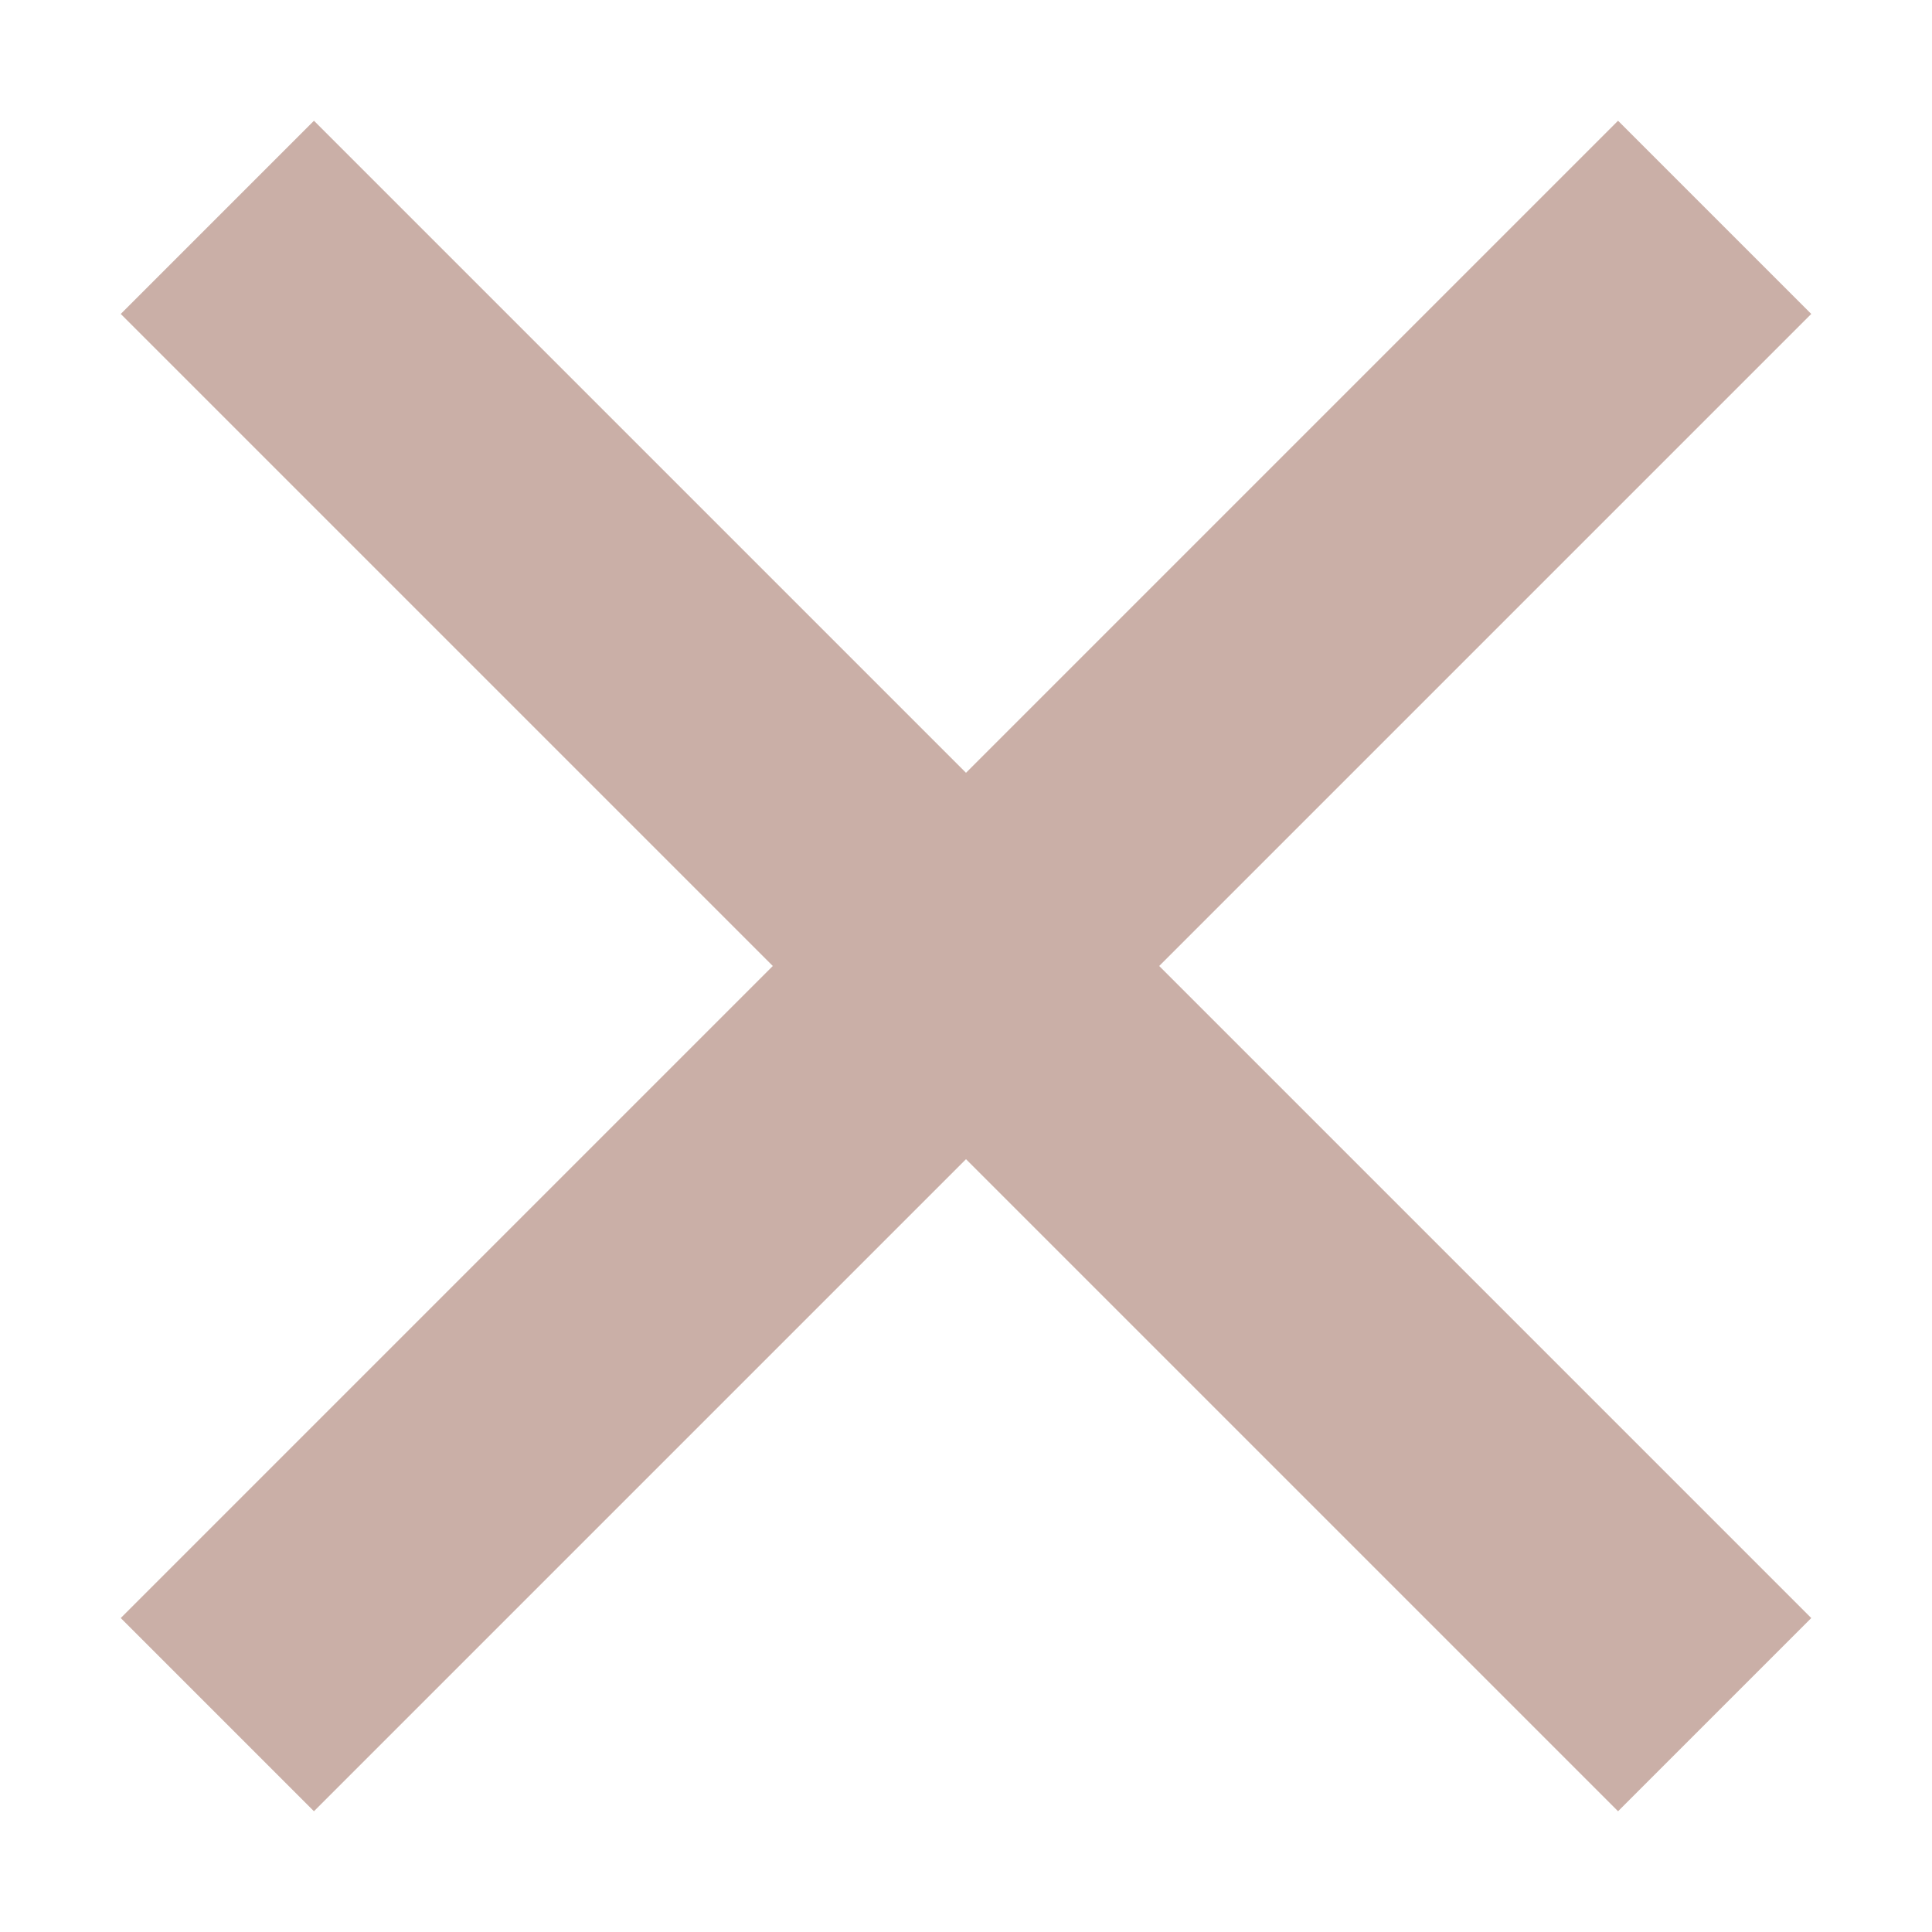
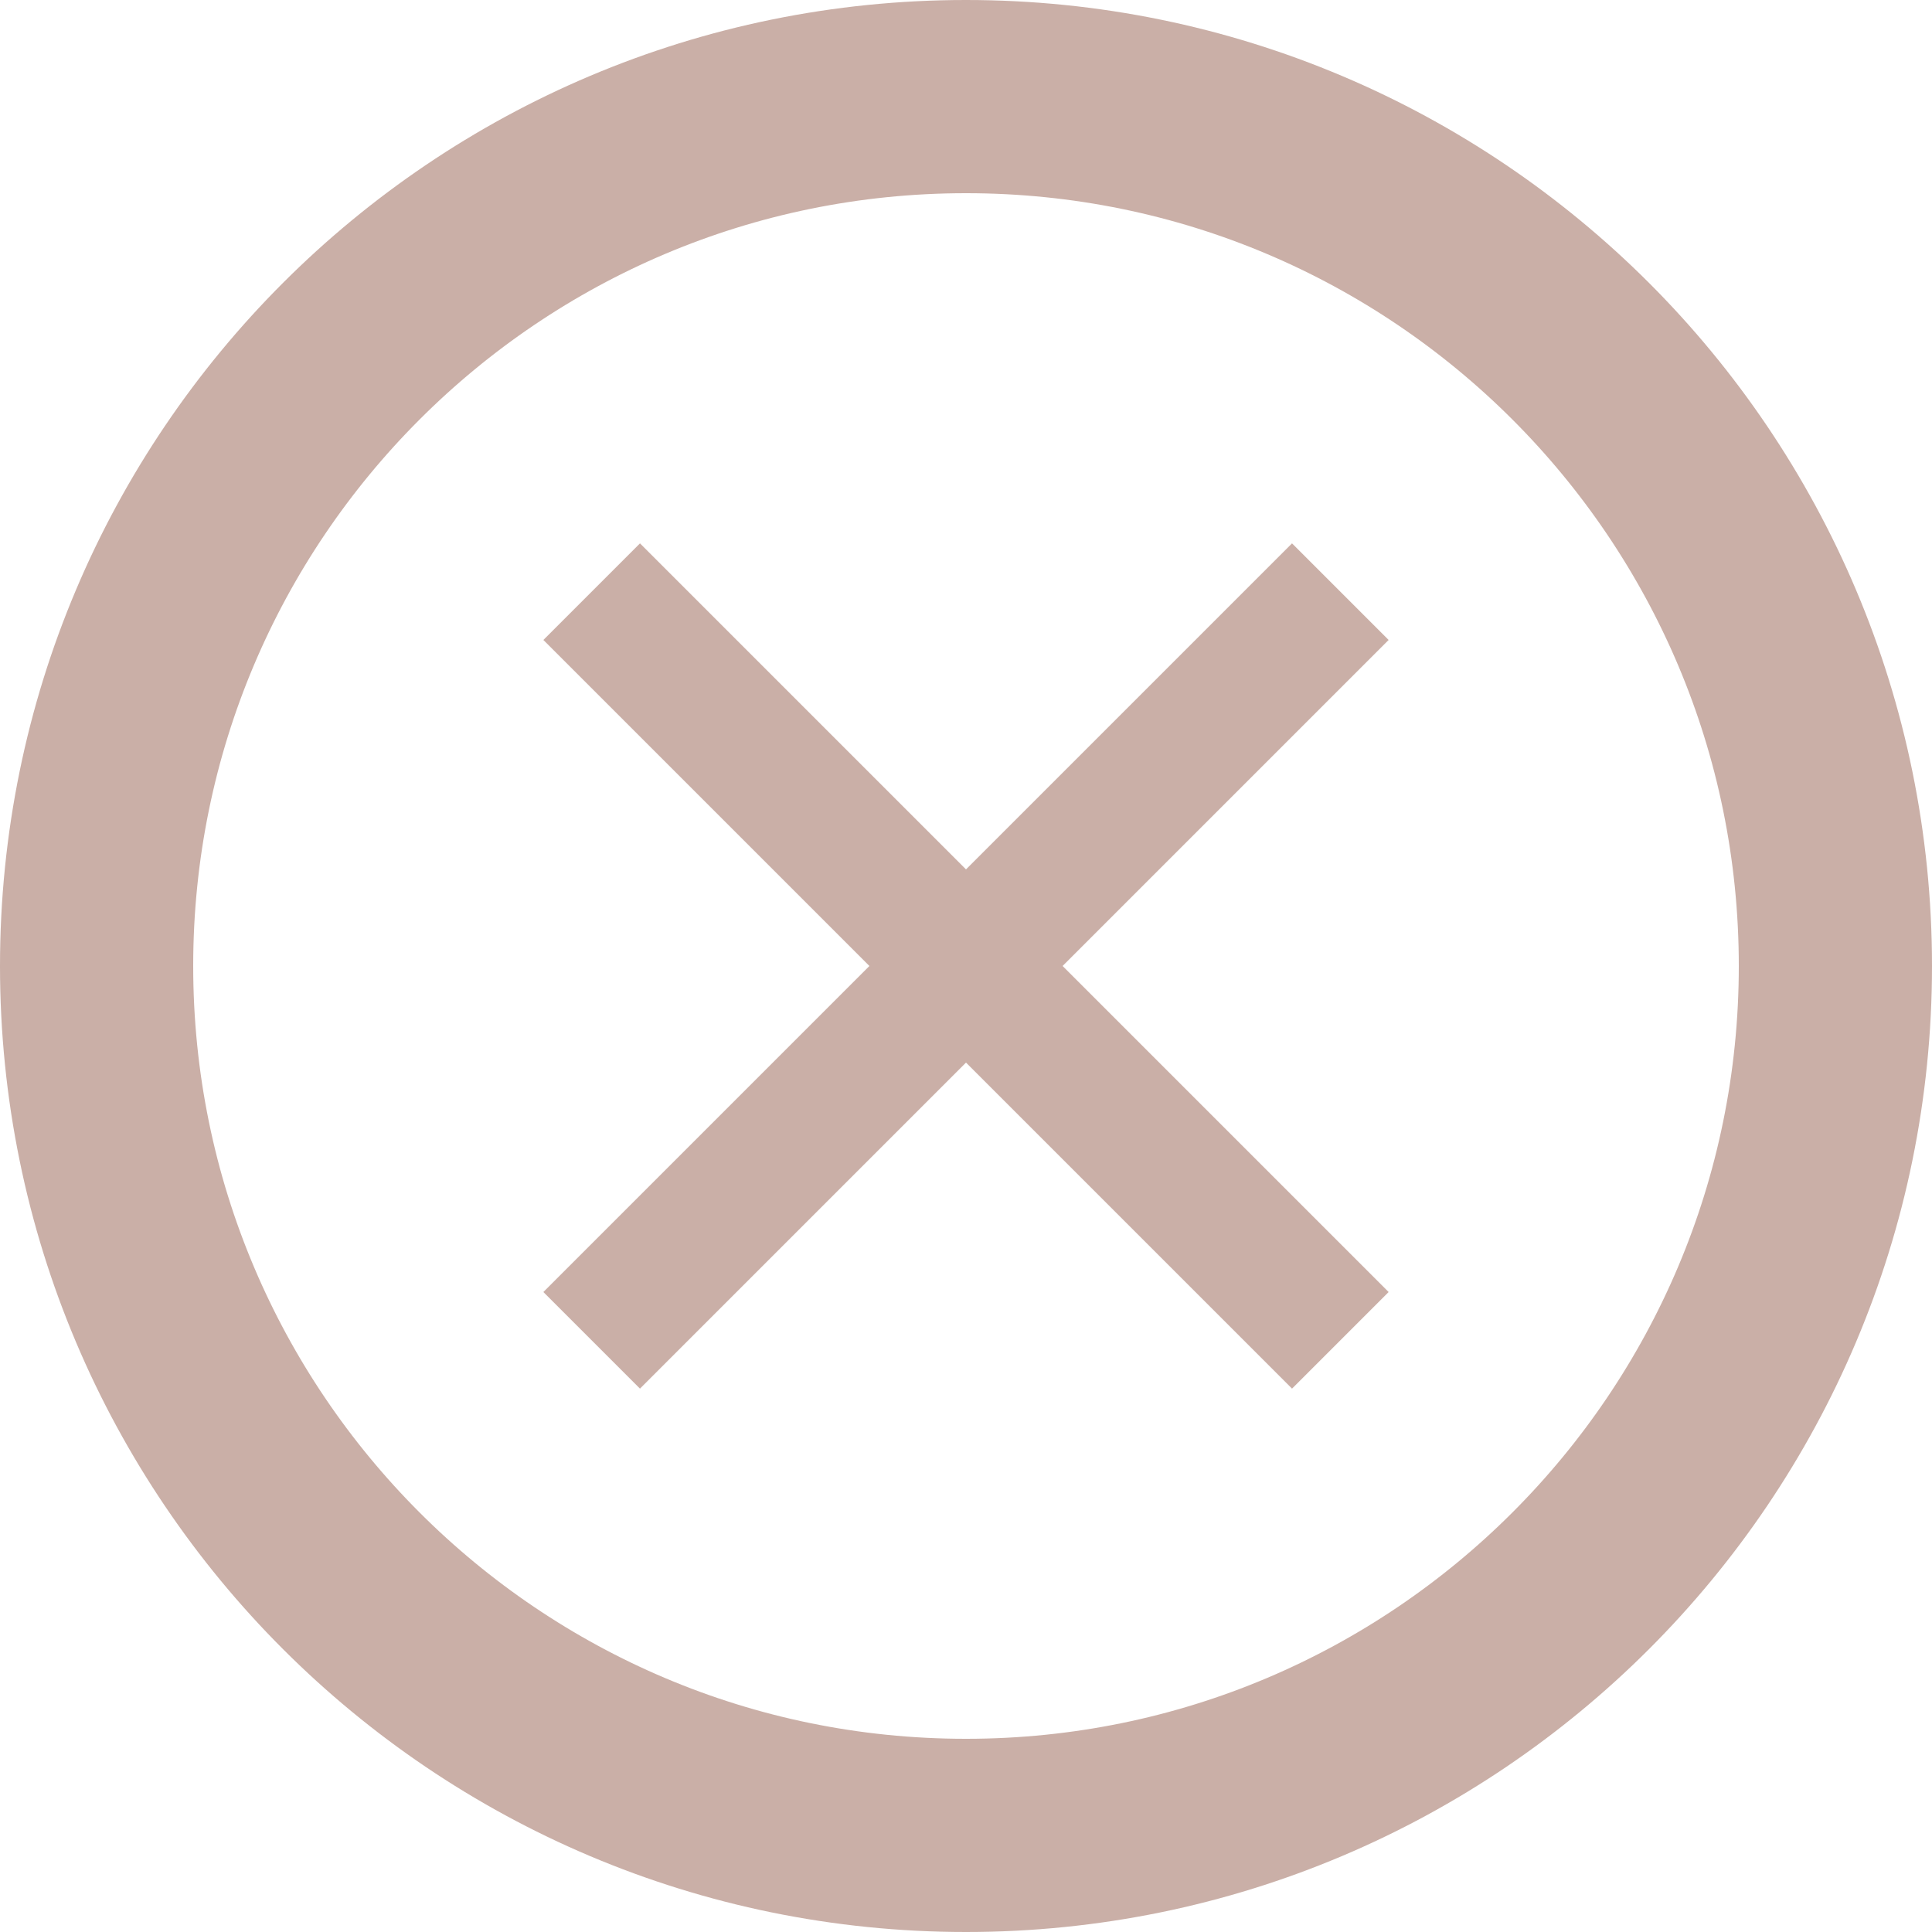
- <svg xmlns="http://www.w3.org/2000/svg" width="10" height="10" fill="none" viewBox="0 0 10 10">
-   <path fill="#CAAFA7" d="M8.375 9.375 5 6 1.625 9.375l-1-1L4 5 .625 1.625l1-1L5 4 8.375.625l1 1L6 5l3.375 3.375-1 1Z" />
+ <svg xmlns="http://www.w3.org/2000/svg" width="20" height="20" viewBox="0 0 20 20">
+   <circle cx="10" cy="10" r="9" fill="none" stroke="#CAAFA7" stroke-width="2" />
+   <path fill="#CAAFA7" d="M13.375 14.375 10 11 6.625 14.375l-1-1L9 10 5.625 6.625l1-1L10 9l3.375-3.375 1 1L11 10l3.375 3.375-1 1Z" />
</svg>
